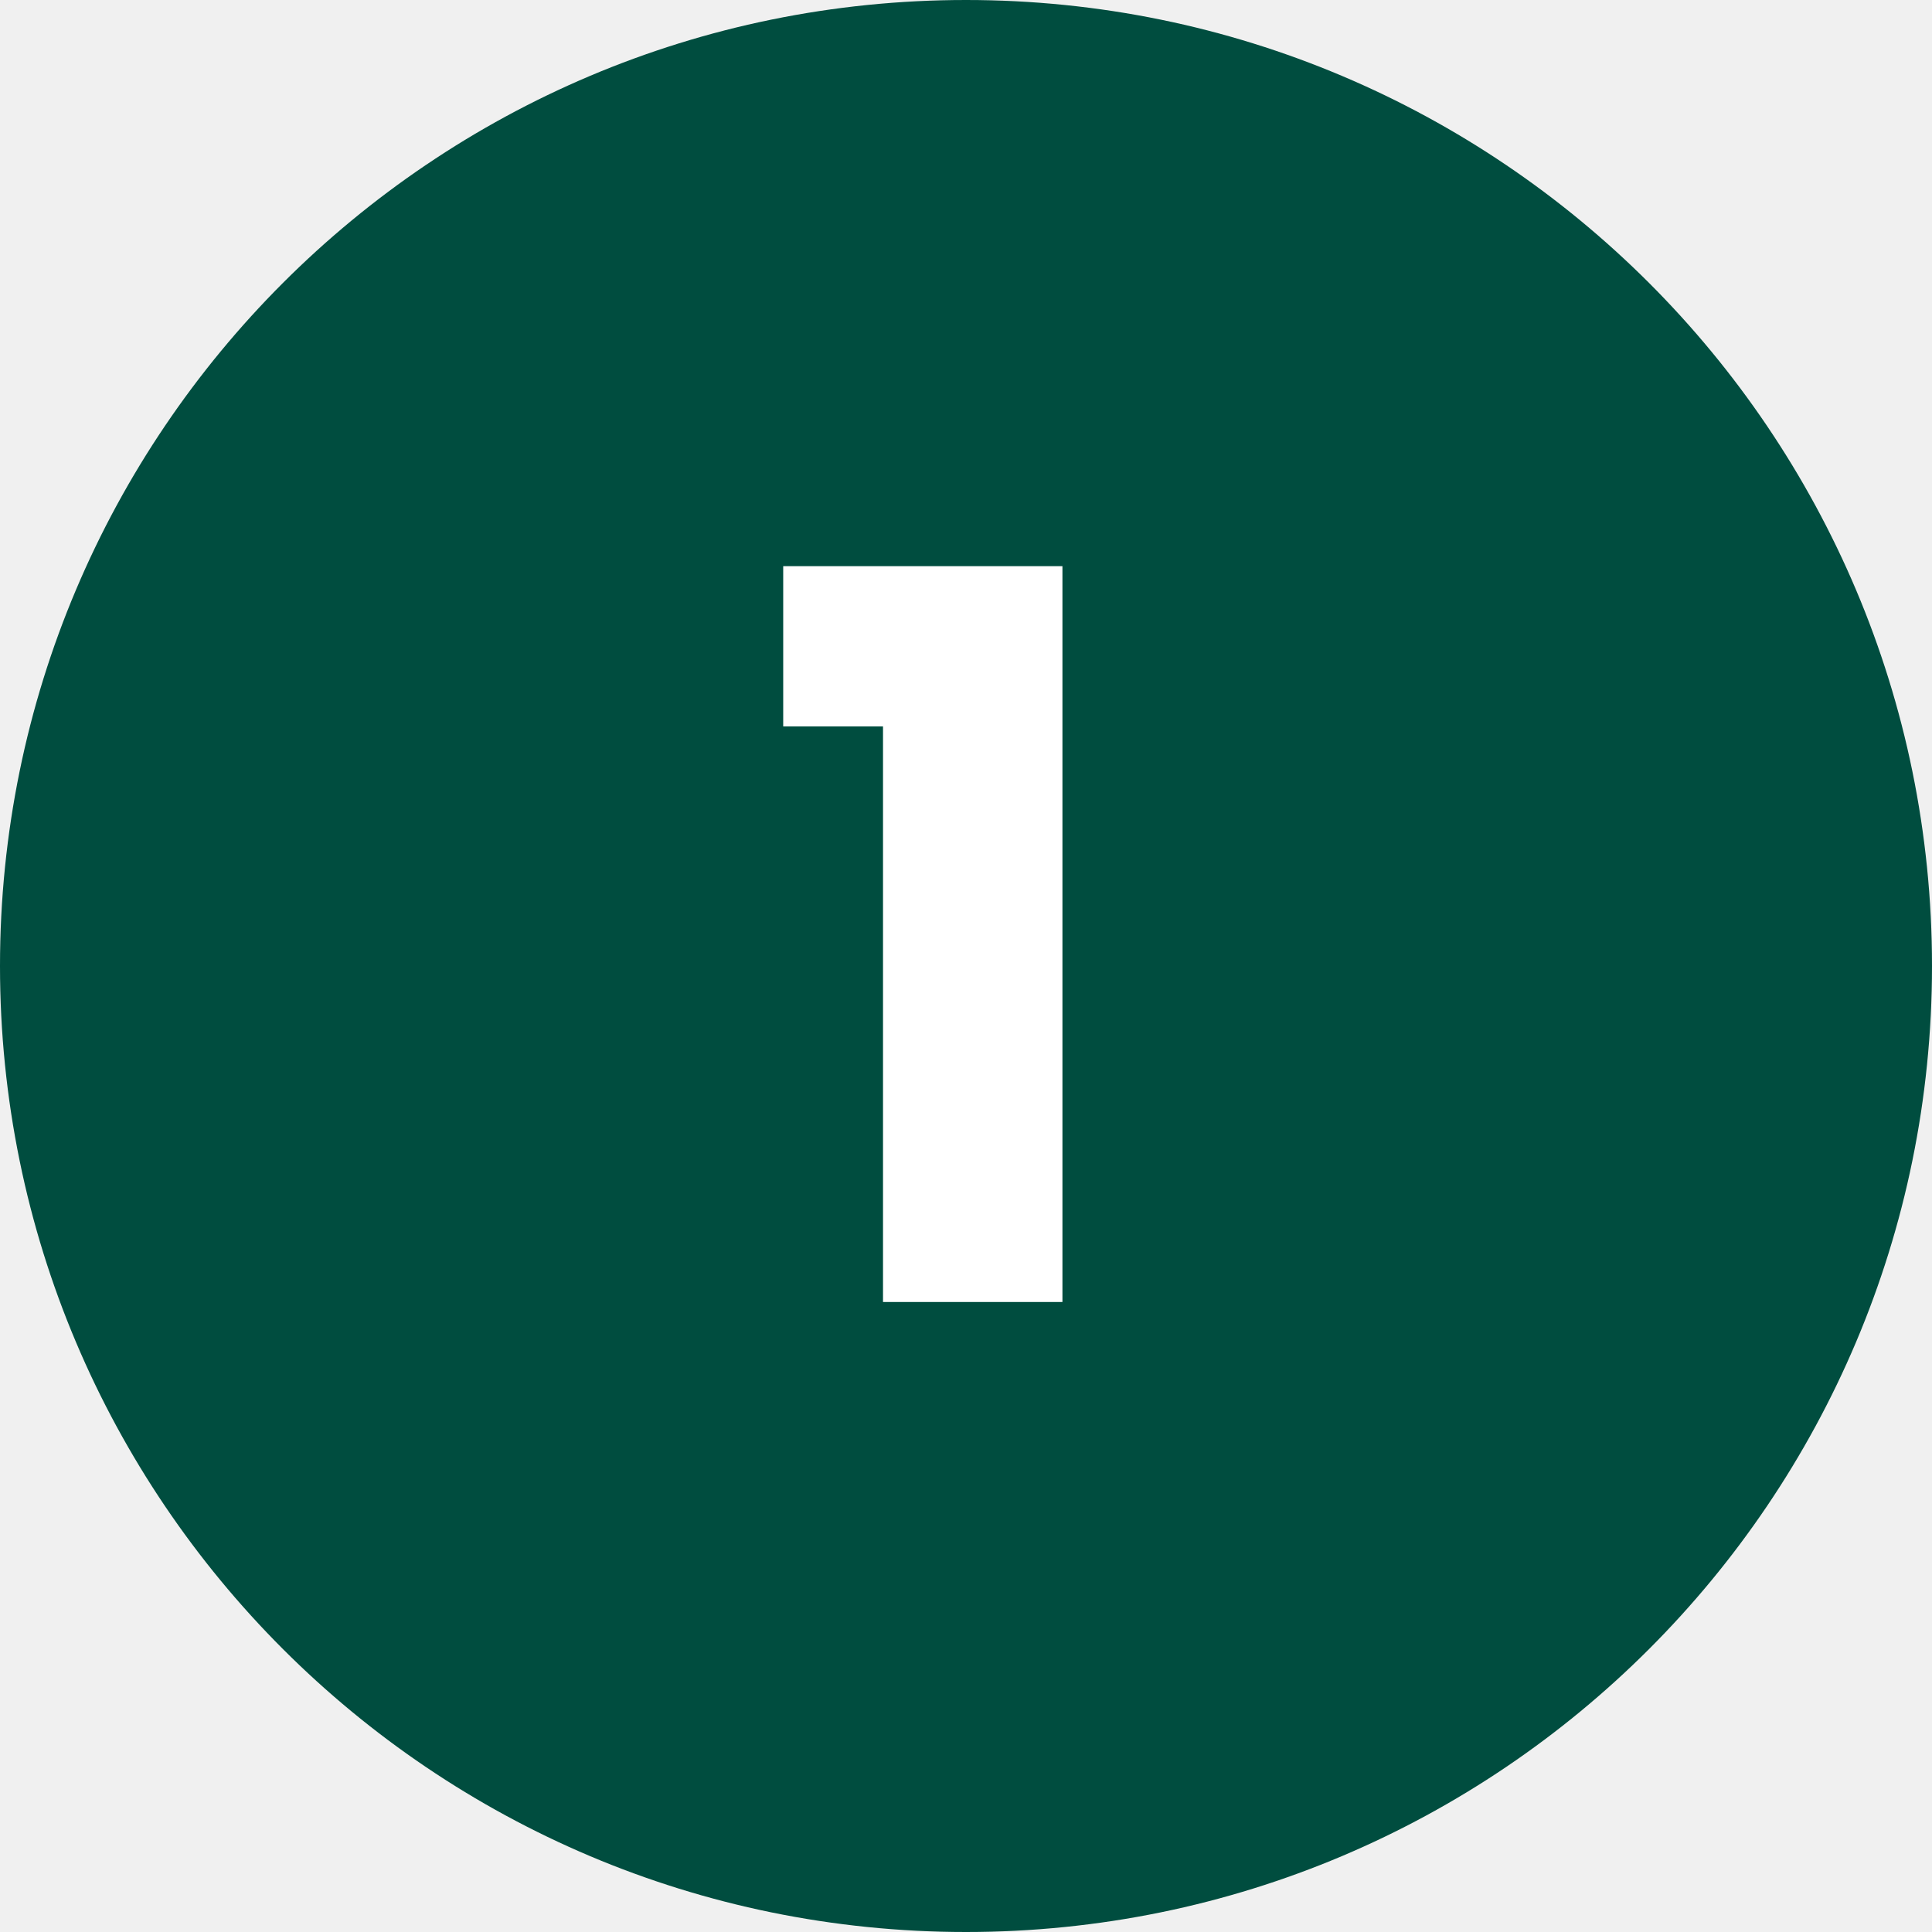
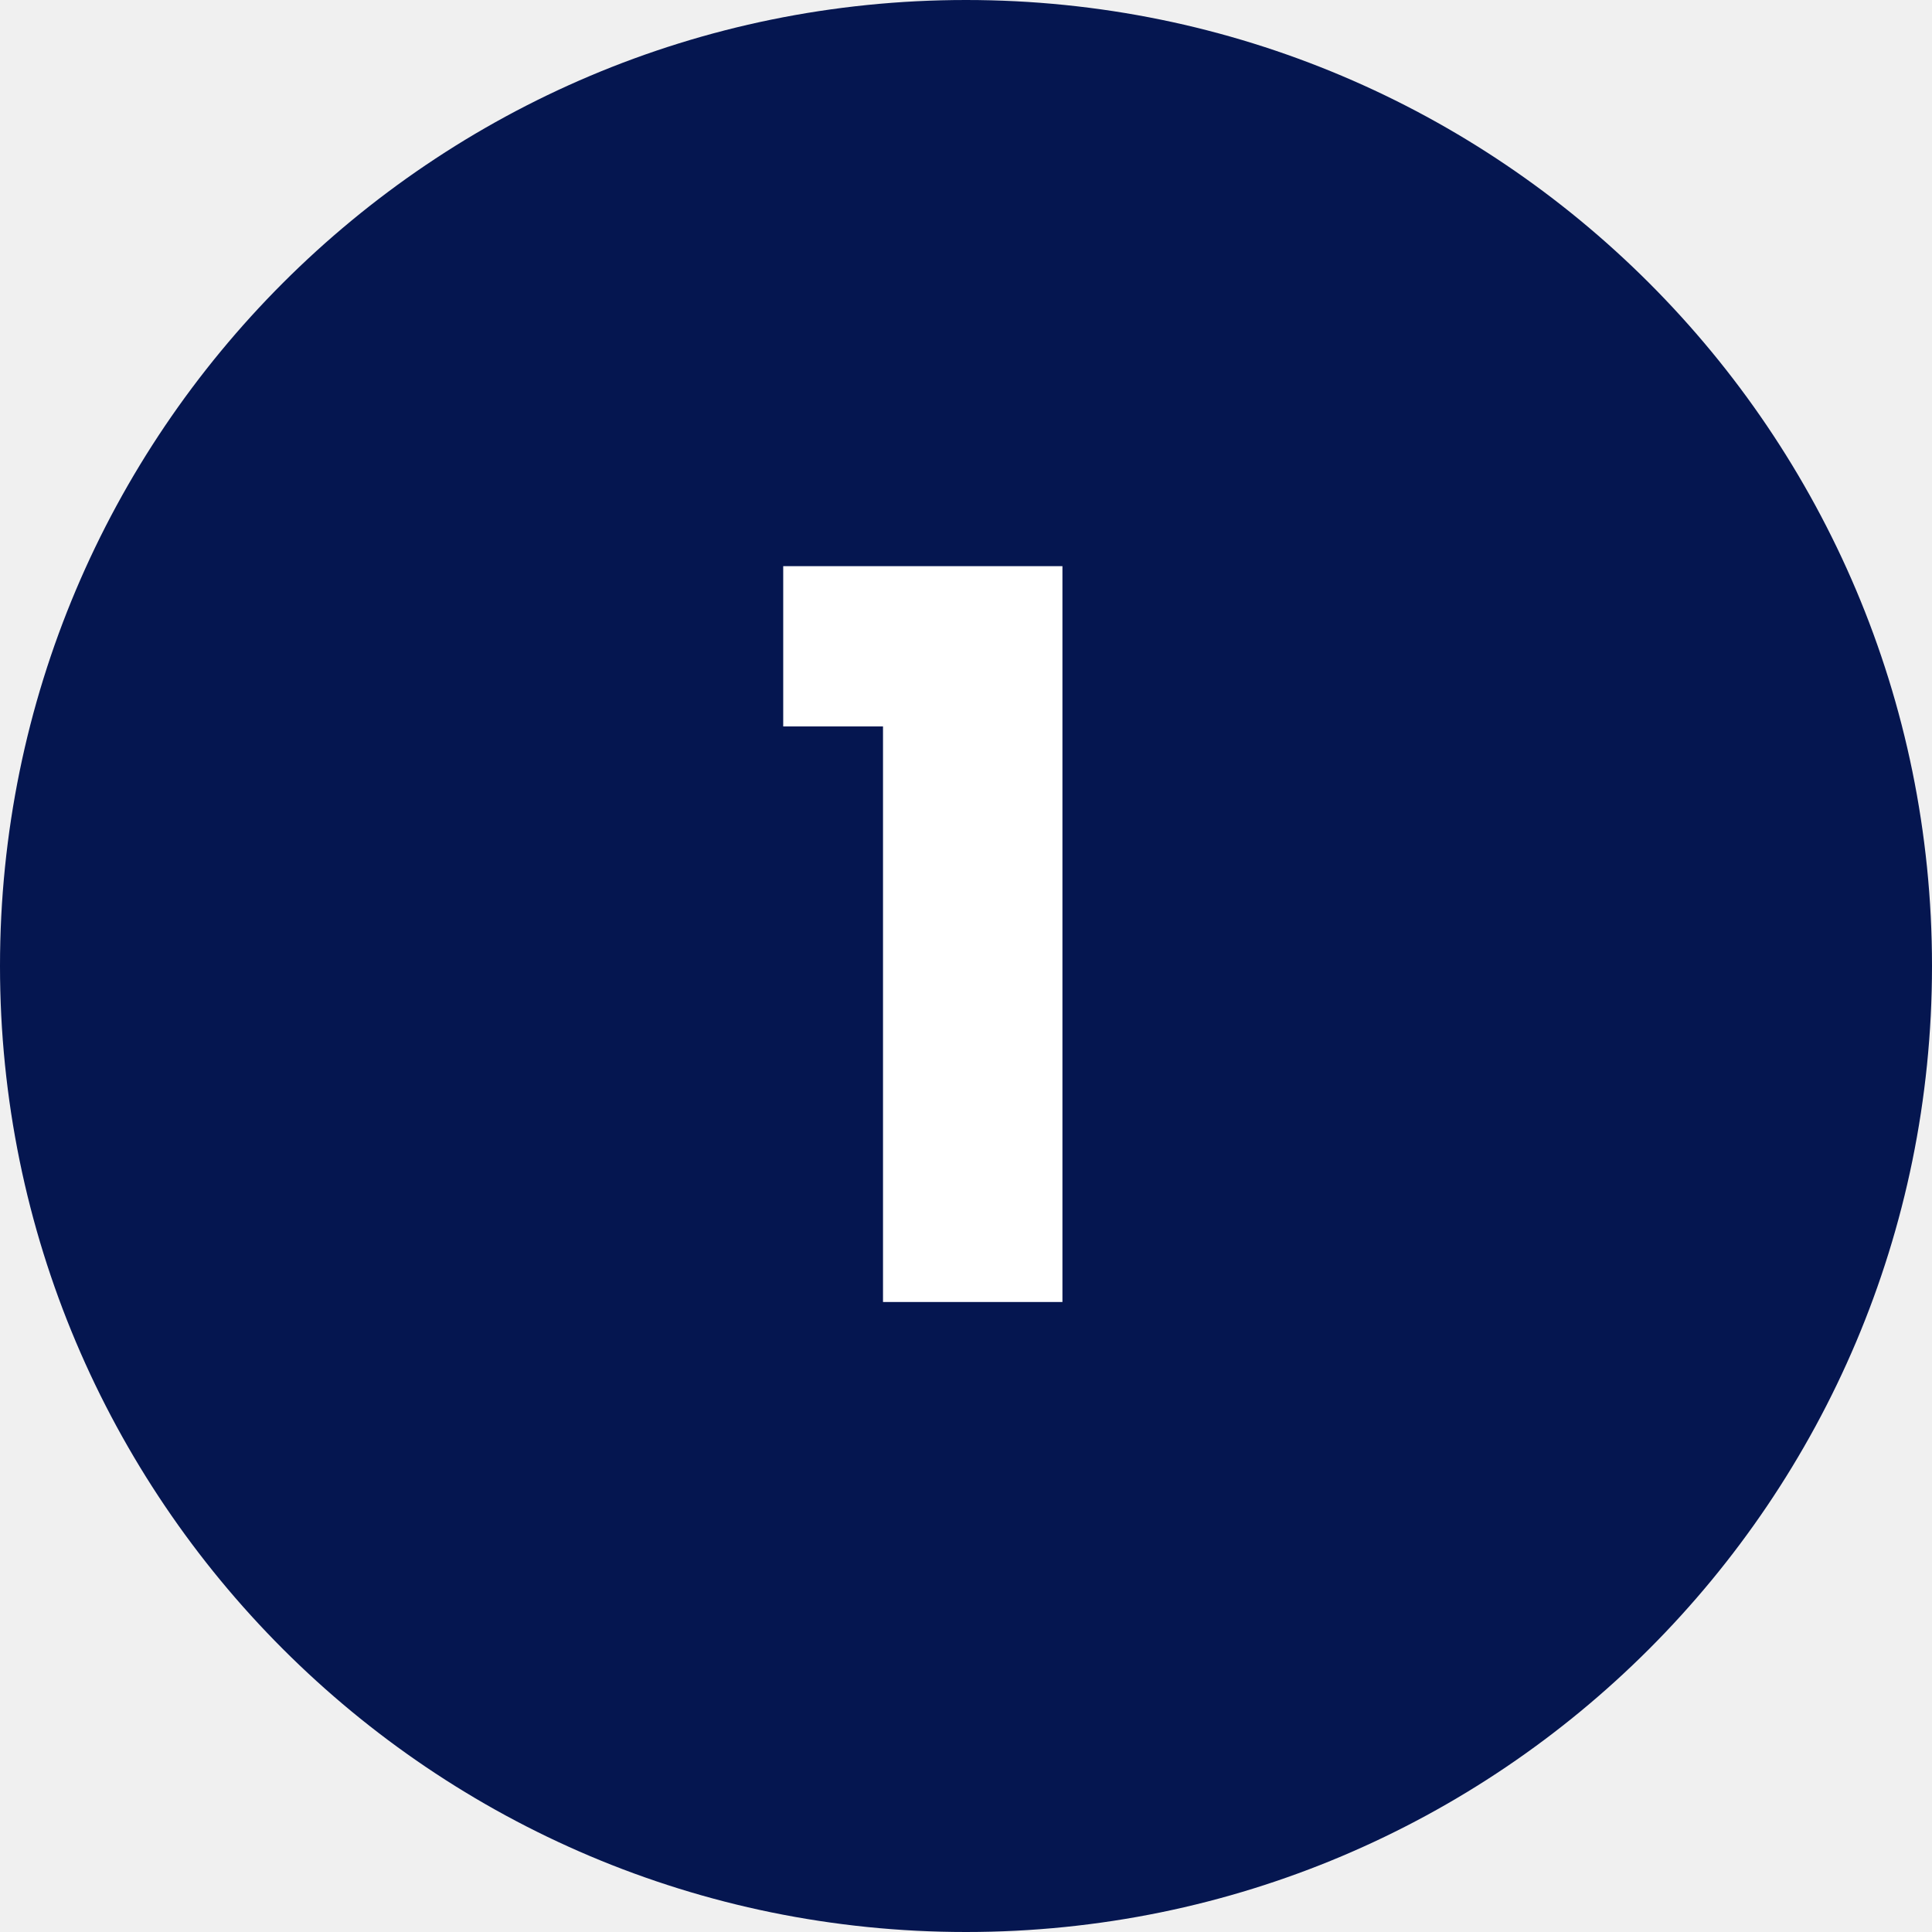
<svg xmlns="http://www.w3.org/2000/svg" width="46" height="46" viewBox="0 0 46 46" fill="none">
-   <rect width="46" height="46" rx="23" fill="#004D3F" />
+   <rect width="46" height="46" rx="23" fill="#051650" />
  <path d="M18.648 17.296V13.48H25.296V31H21.024V17.296H18.648Z" fill="white" />
</svg>
